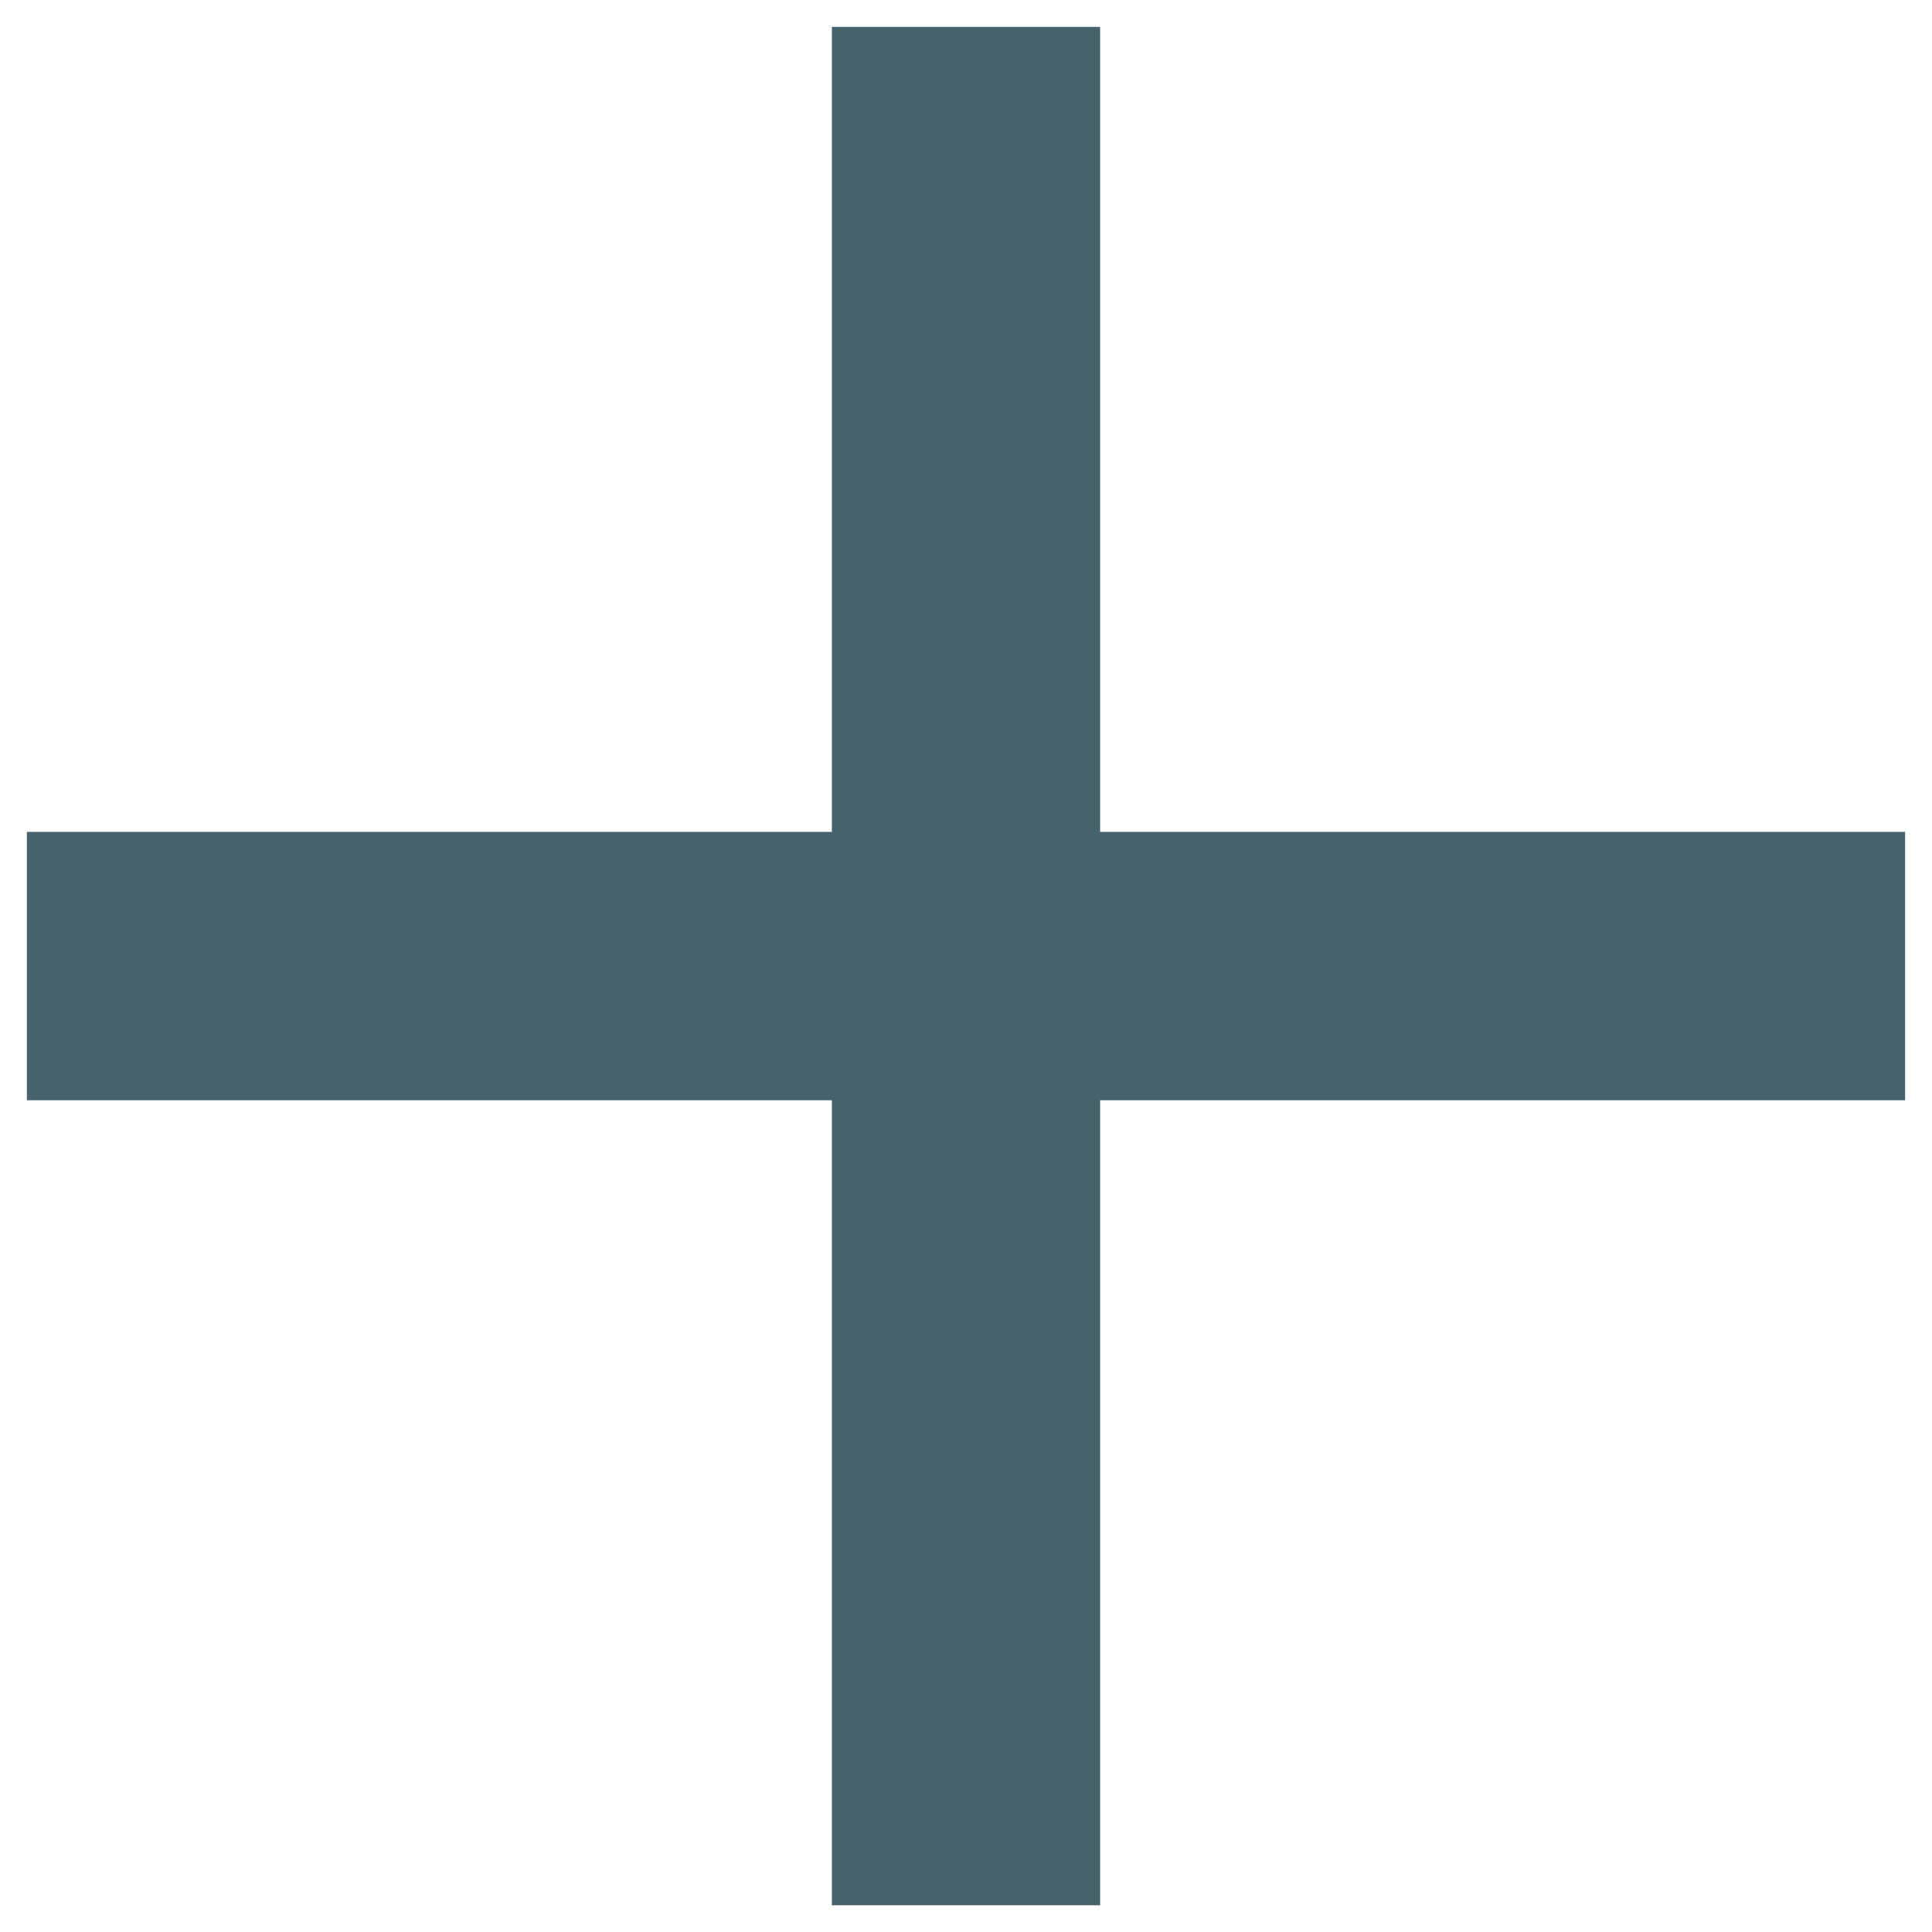
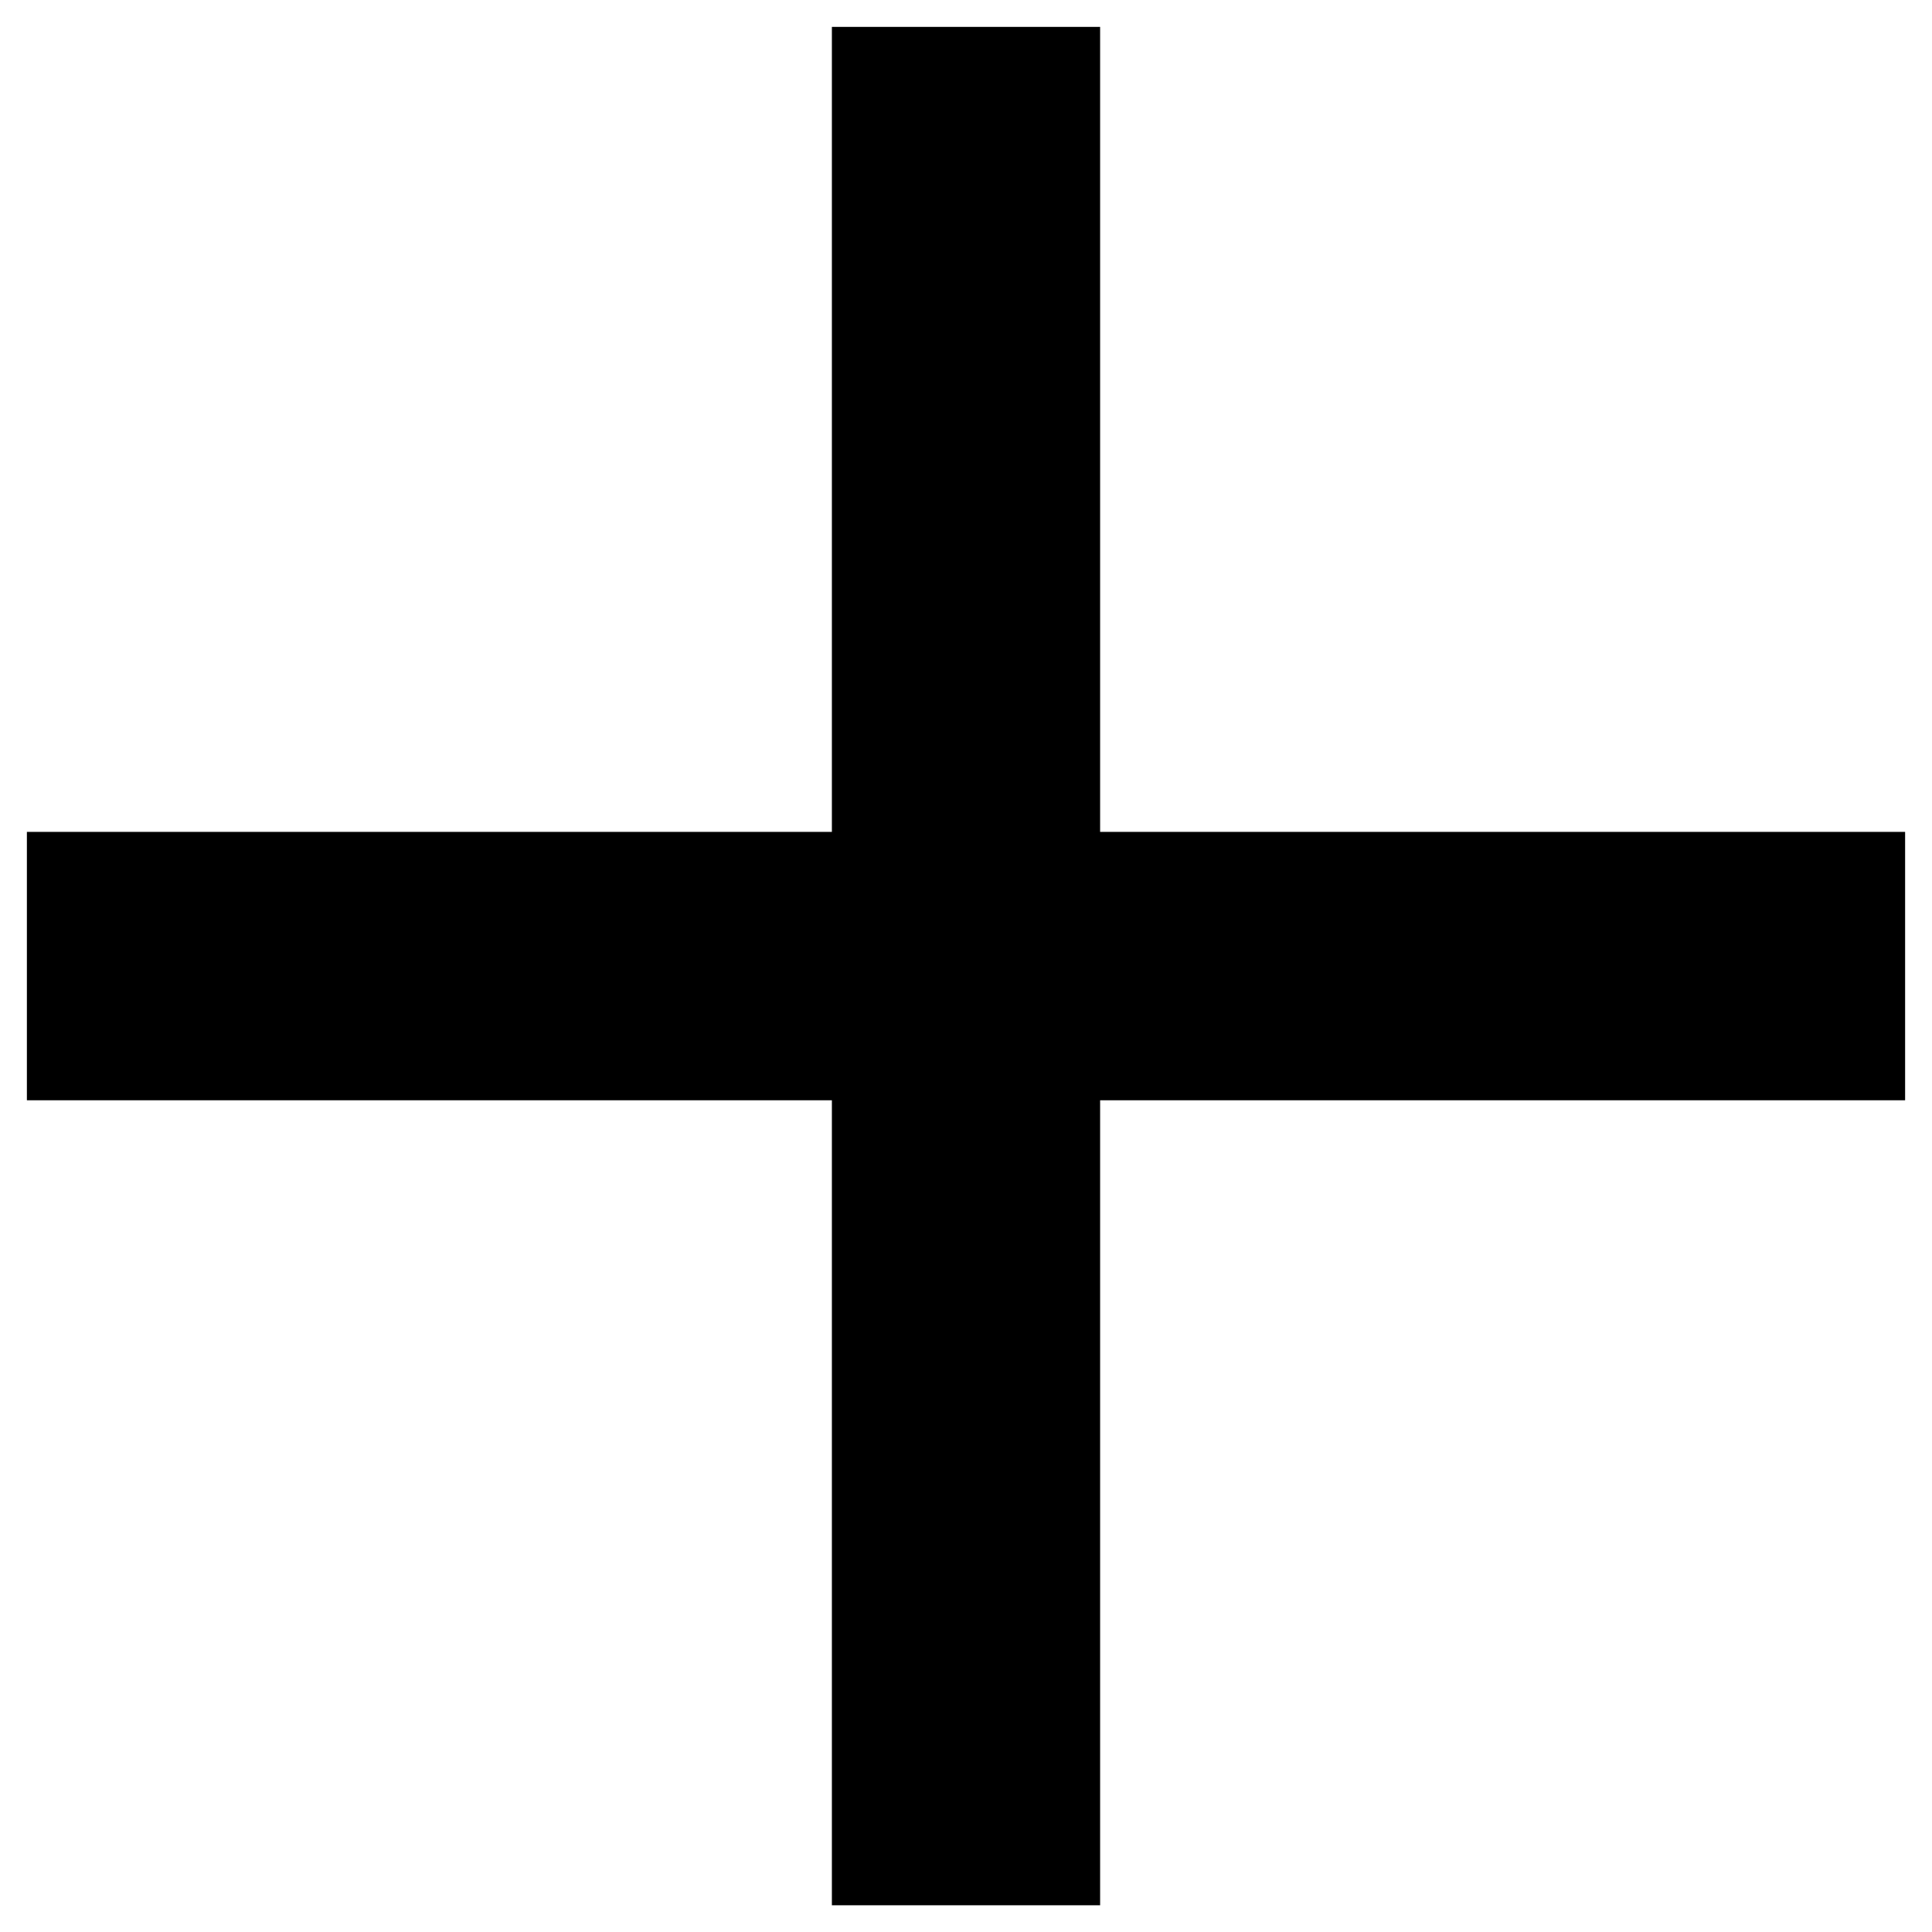
<svg xmlns="http://www.w3.org/2000/svg" width="12" height="12" viewBox="0 0 12 12" fill="none">
-   <path d="M11.833 5.167H6.833V0.167H5.167V5.167H0.167V6.834H5.167V11.834H6.833V6.834H11.833V5.167Z" fill="#46626B" />
+   <path d="M11.833 5.167H6.833V0.167H5.167V5.167H0.167V6.834H5.167V11.834H6.833V6.834H11.833V5.167Z" fill="currentColor" />
</svg>
